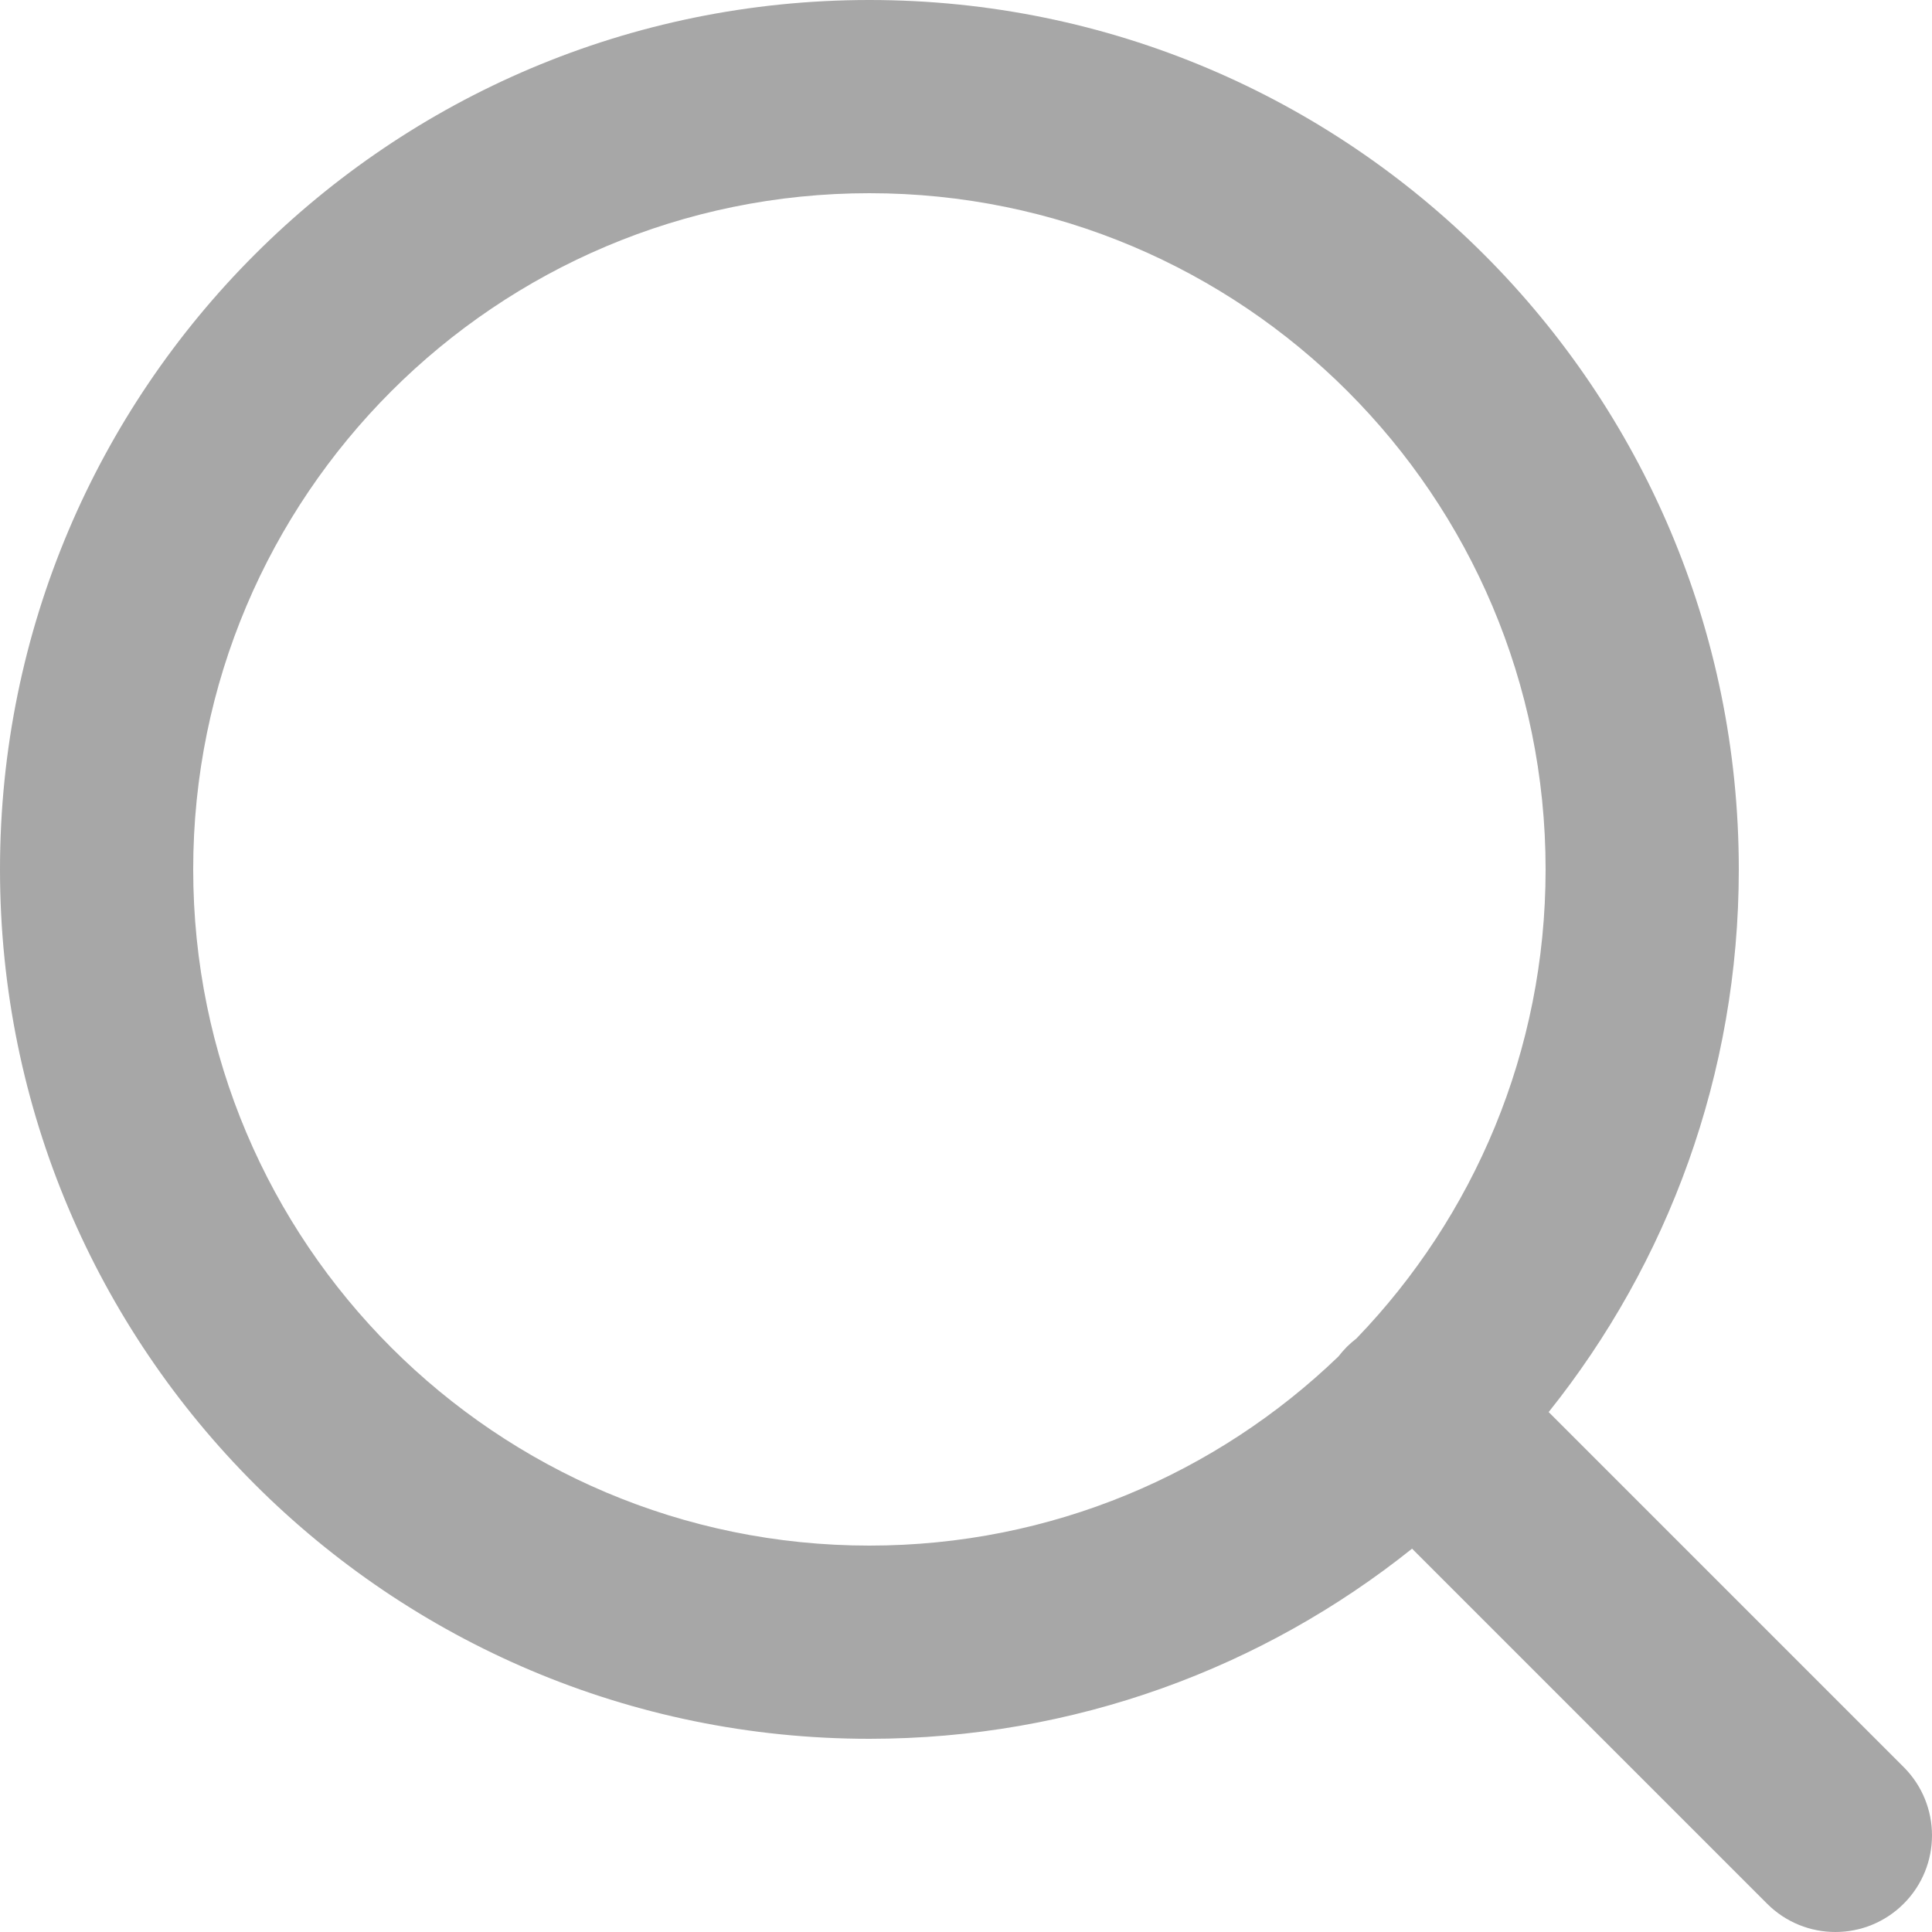
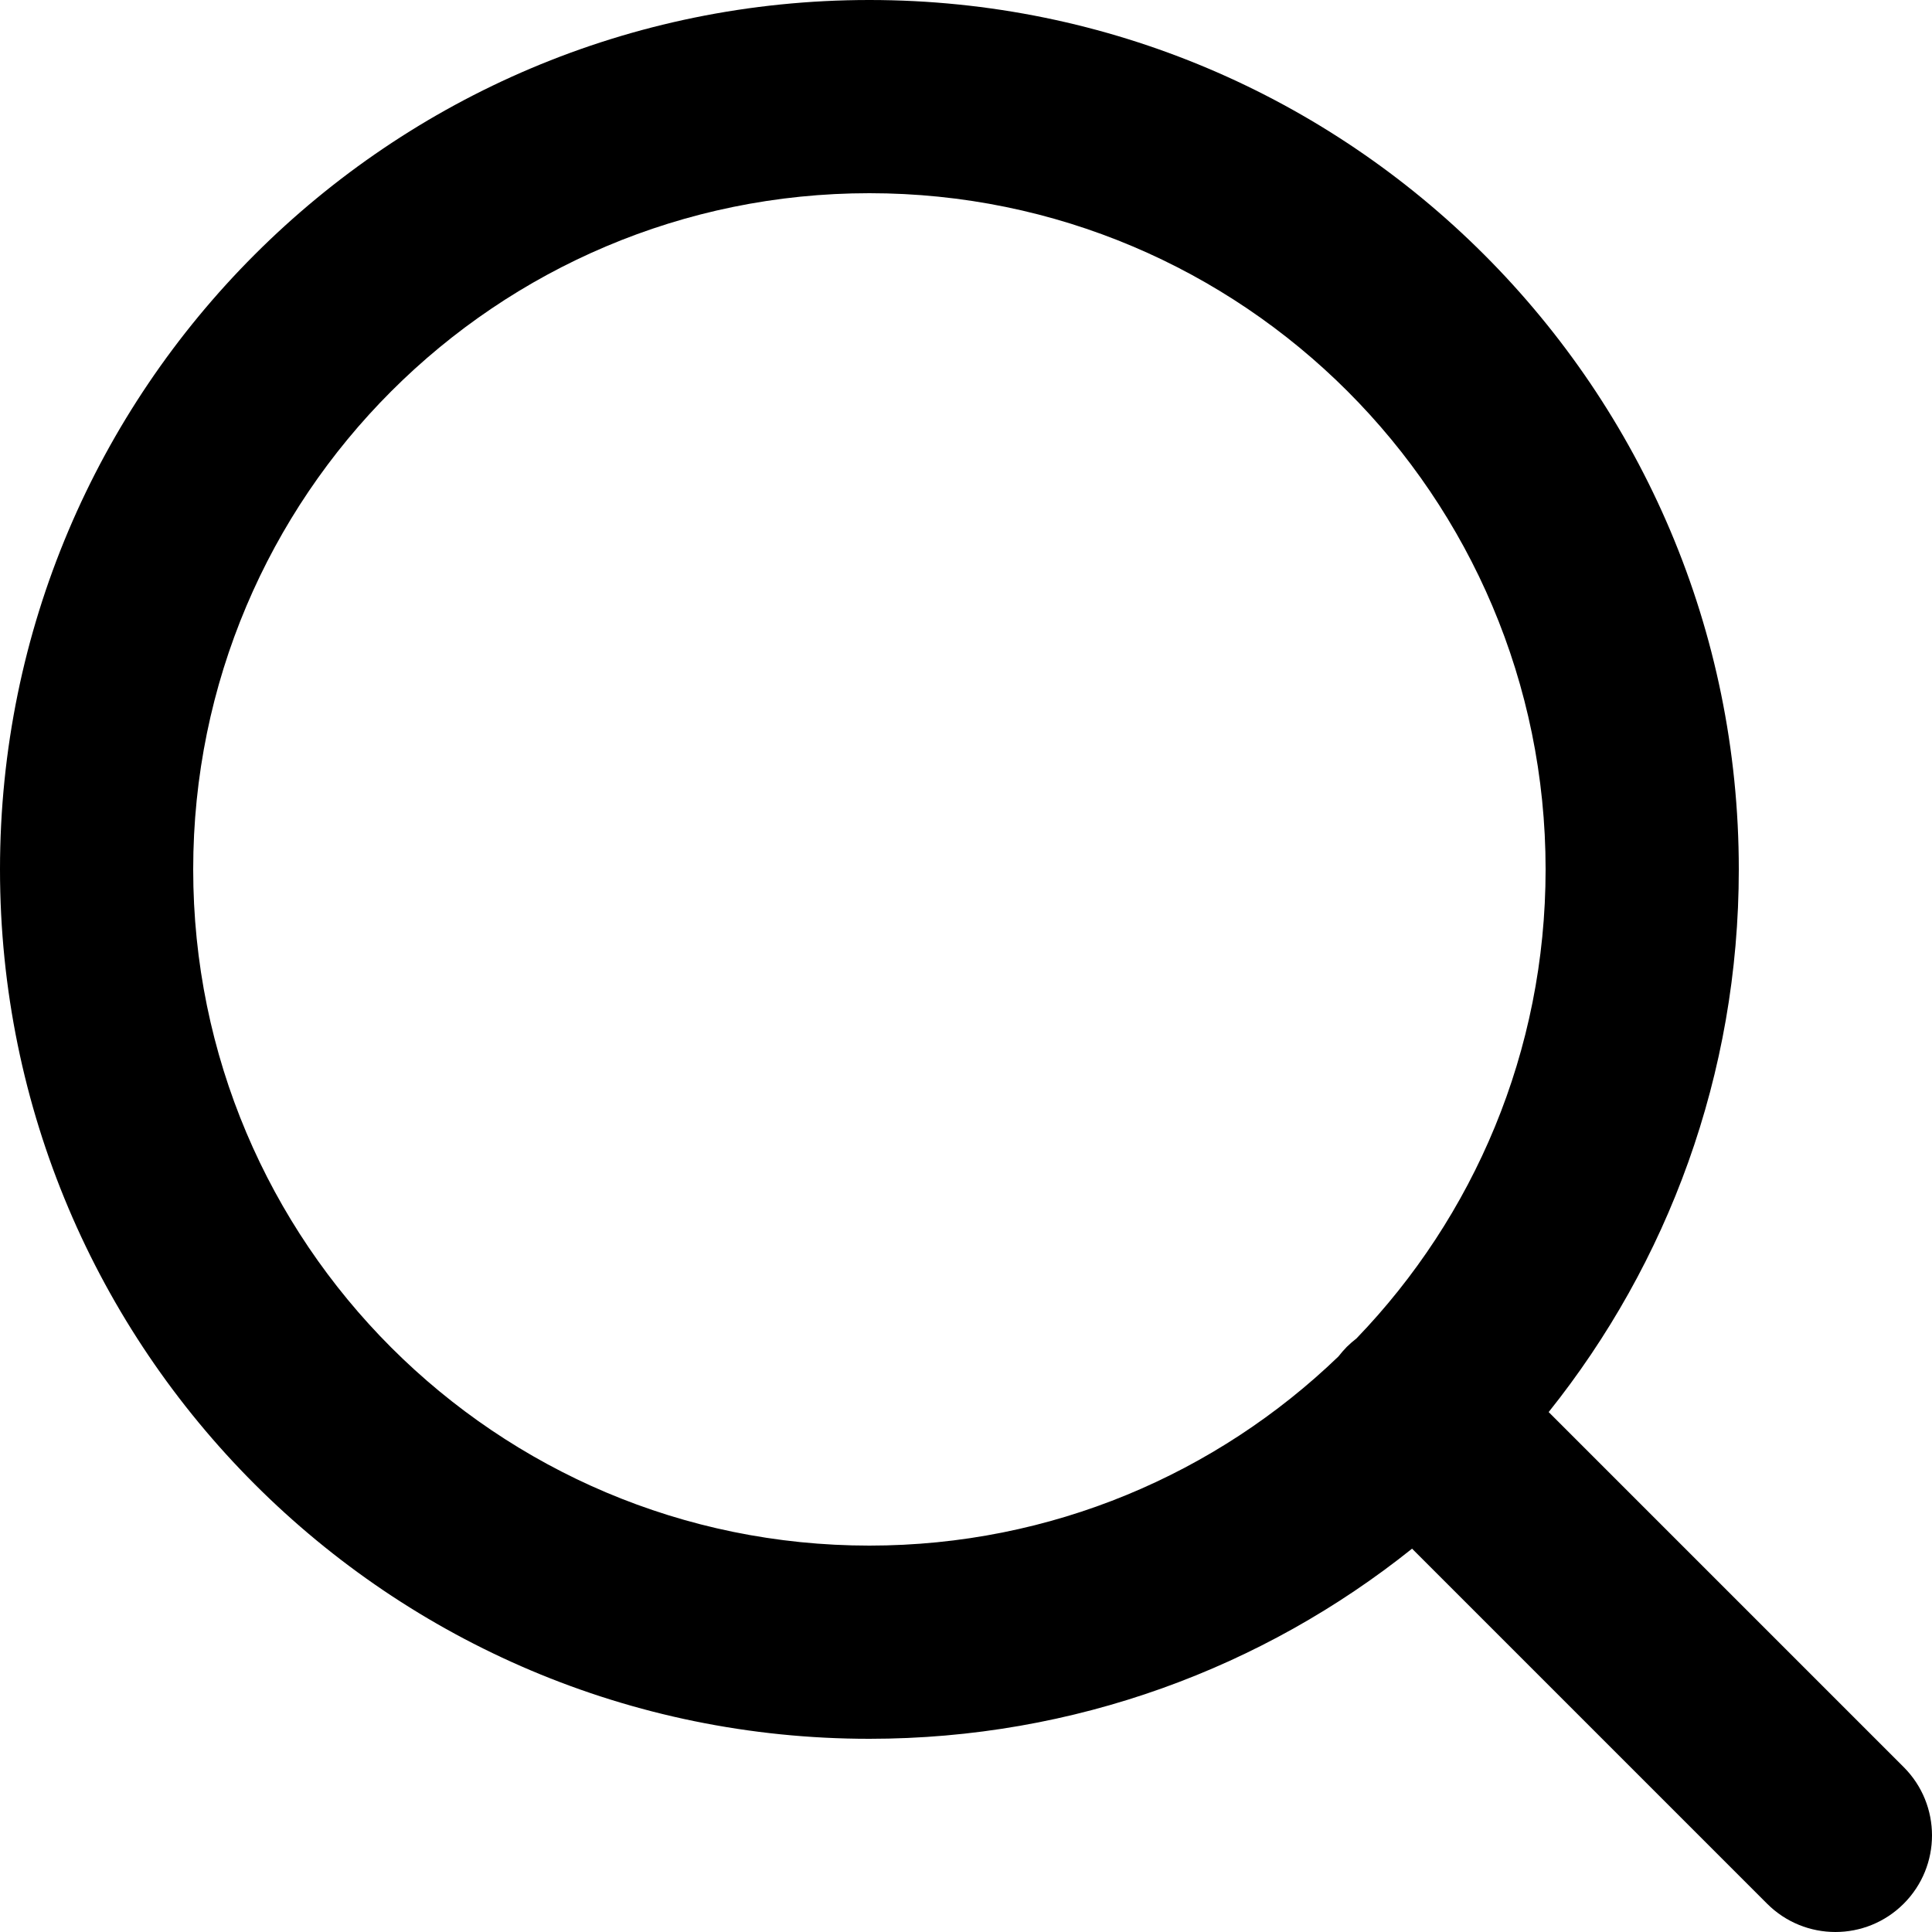
<svg xmlns="http://www.w3.org/2000/svg" width="17" height="17" viewBox="0 0 17 17" fill="none">
-   <path fill-rule="evenodd" clip-rule="evenodd" d="M1.7 7.65C1.7 4.364 4.364 1.7 7.65 1.7C10.936 1.7 13.6 4.364 13.6 7.65C13.6 9.253 12.966 10.708 11.936 11.777C11.906 11.8 11.878 11.825 11.851 11.851C11.825 11.878 11.8 11.906 11.777 11.936C10.707 12.966 9.253 13.6 7.65 13.6C4.364 13.6 1.7 10.936 1.7 7.65ZM12.425 13.627C11.116 14.674 9.456 15.3 7.65 15.3C3.425 15.3 0 11.875 0 7.65C0 3.425 3.425 0 7.65 0C11.875 0 15.3 3.425 15.3 7.65C15.3 9.456 14.674 11.116 13.627 12.425L16.751 15.549C17.083 15.881 17.083 16.419 16.751 16.751C16.419 17.083 15.881 17.083 15.549 16.751L12.425 13.627Z" fill="#A7A7A7" />
+   <path fill-rule="evenodd" clip-rule="evenodd" d="M1.7 7.65C1.7 4.364 4.364 1.7 7.65 1.7C10.936 1.7 13.6 4.364 13.6 7.65C13.6 9.253 12.966 10.708 11.936 11.777C11.906 11.8 11.878 11.825 11.851 11.851C11.825 11.878 11.8 11.906 11.777 11.936C10.707 12.966 9.253 13.6 7.65 13.6C4.364 13.6 1.7 10.936 1.7 7.65ZM12.425 13.627C11.116 14.674 9.456 15.3 7.65 15.3C3.425 15.3 0 11.875 0 7.65C0 3.425 3.425 0 7.65 0C11.875 0 15.3 3.425 15.3 7.65C15.3 9.456 14.674 11.116 13.627 12.425L16.751 15.549C17.083 15.881 17.083 16.419 16.751 16.751C16.419 17.083 15.881 17.083 15.549 16.751L12.425 13.627Z" fill="currentColor" />
</svg>
